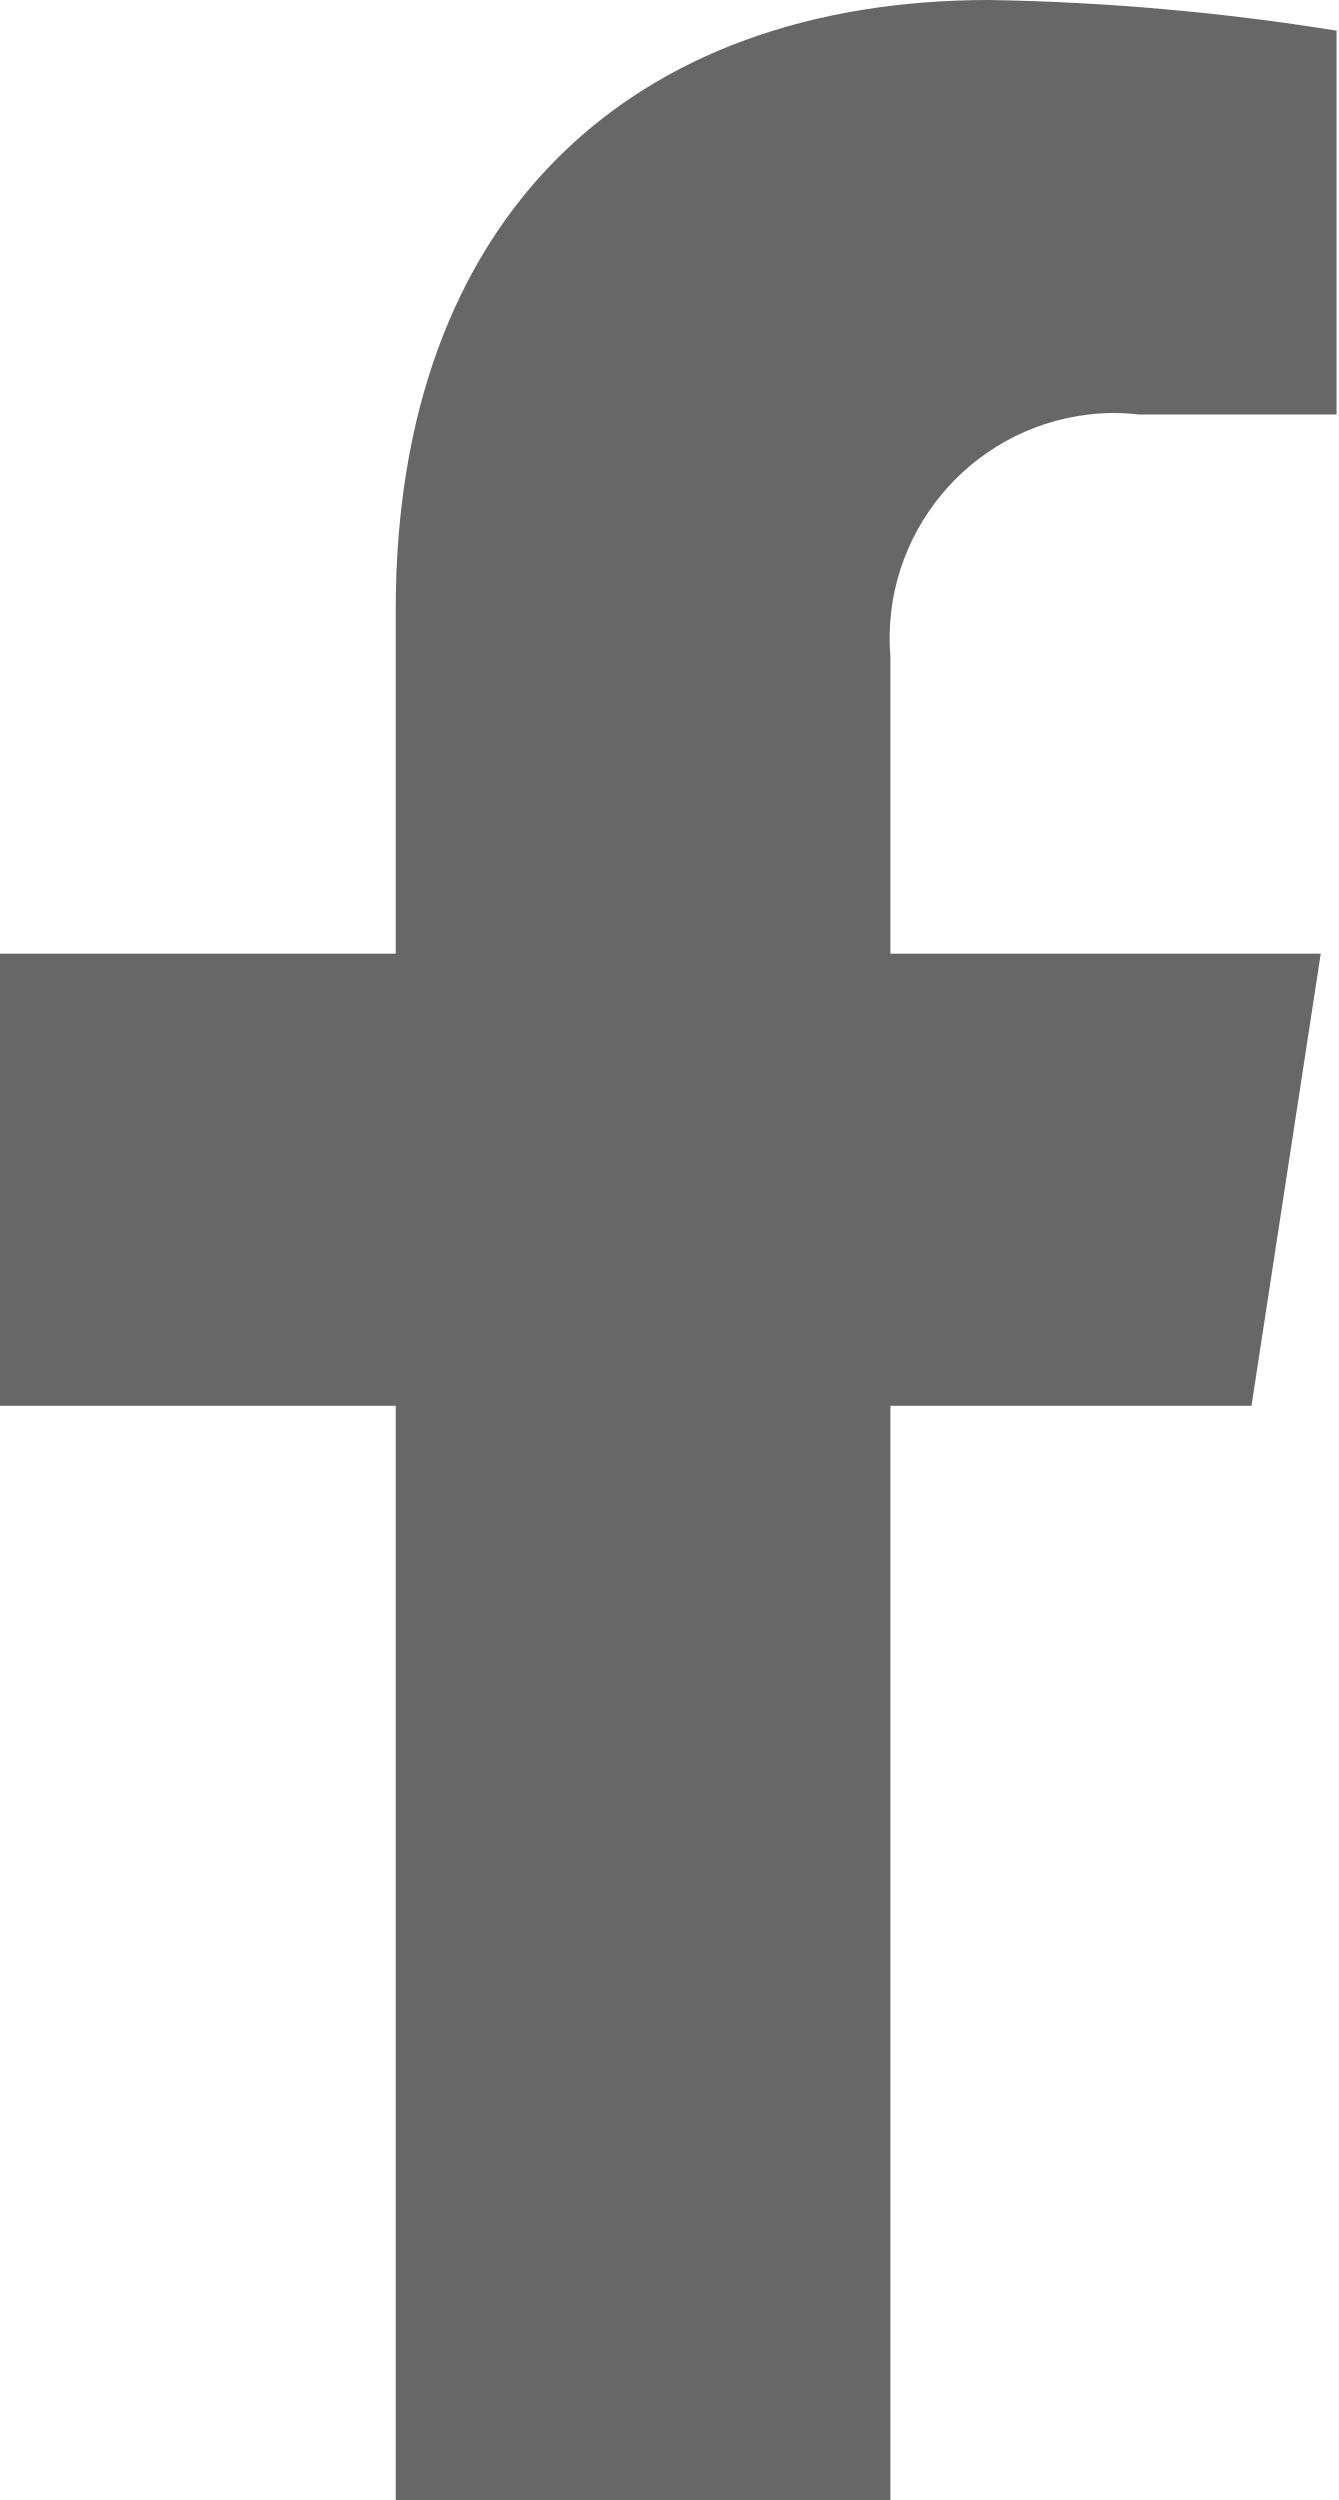
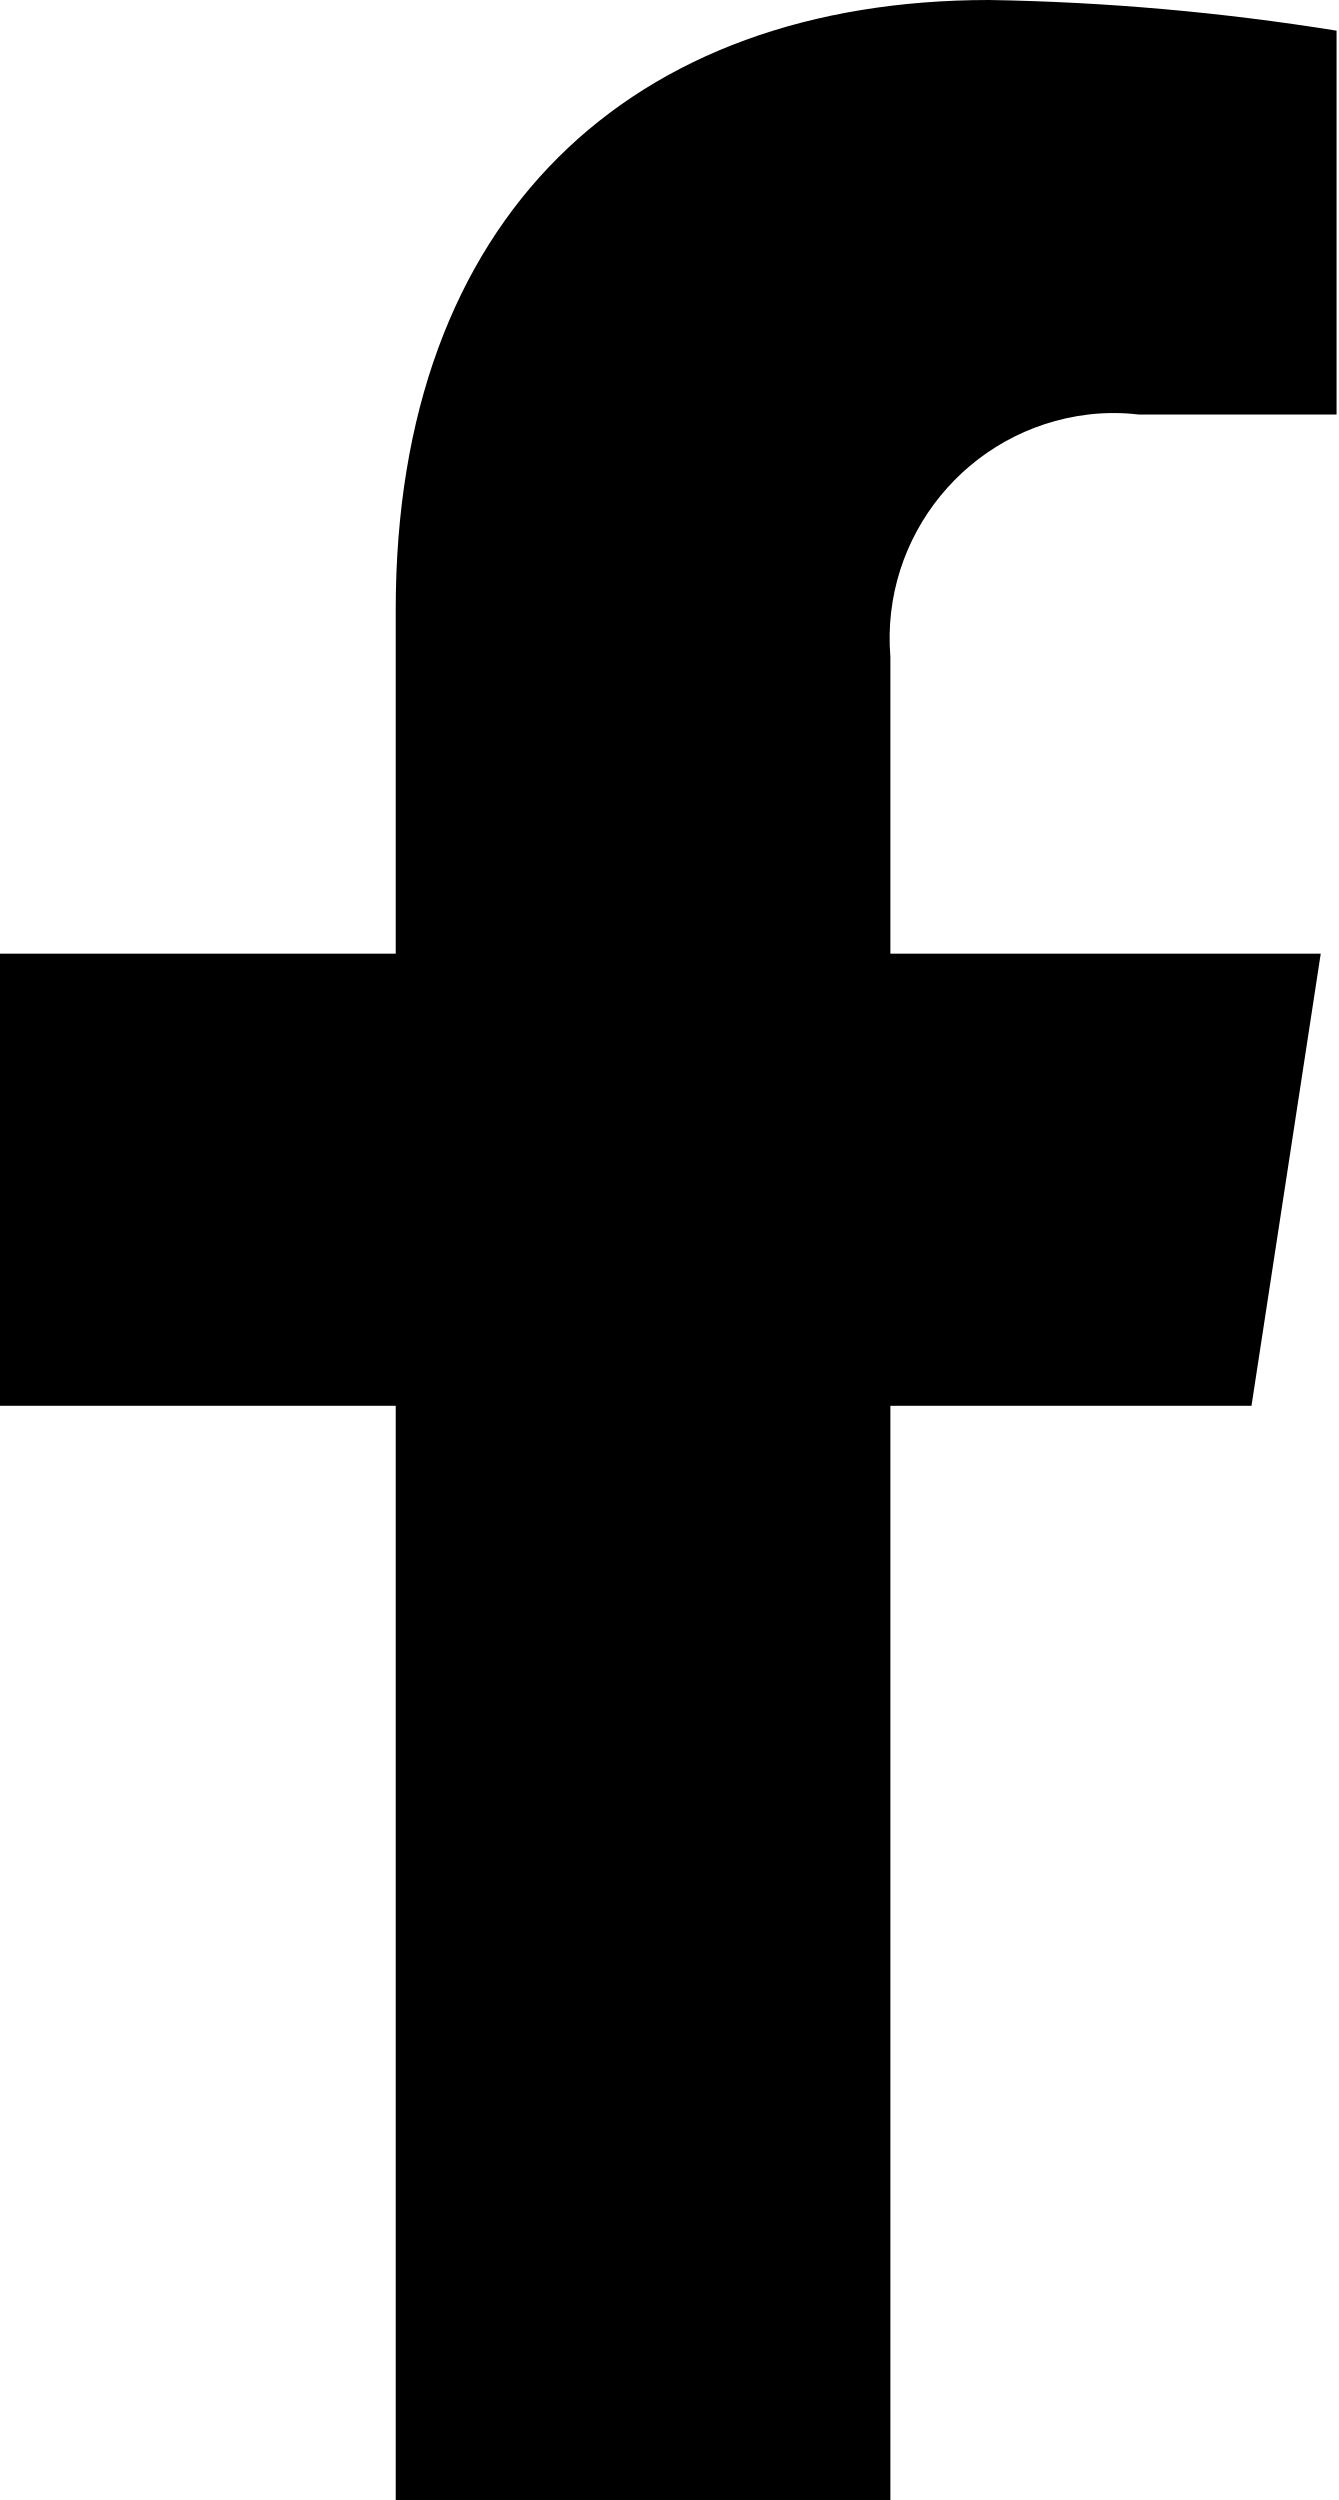
<svg xmlns="http://www.w3.org/2000/svg" id="Camada_1" data-name="Camada 1" viewBox="0 0 13.53 25.27">
-   <defs>
-     <style>.cls-1{fill:#676767;}</style>
-   </defs>
  <path id="Icon_awesome-facebook-f" data-name="Icon awesome-facebook-f" class="cls-1" d="M12.65,14.21l.7-4.57H9v-3A2.28,2.28,0,0,1,11,4.19a2.18,2.18,0,0,1,.51,0h2V.31A24.63,24.63,0,0,0,10,0C6.38,0,4,2.19,4,6.16V9.64H0v4.57H4V25.27H9V14.21Z" />
</svg>
